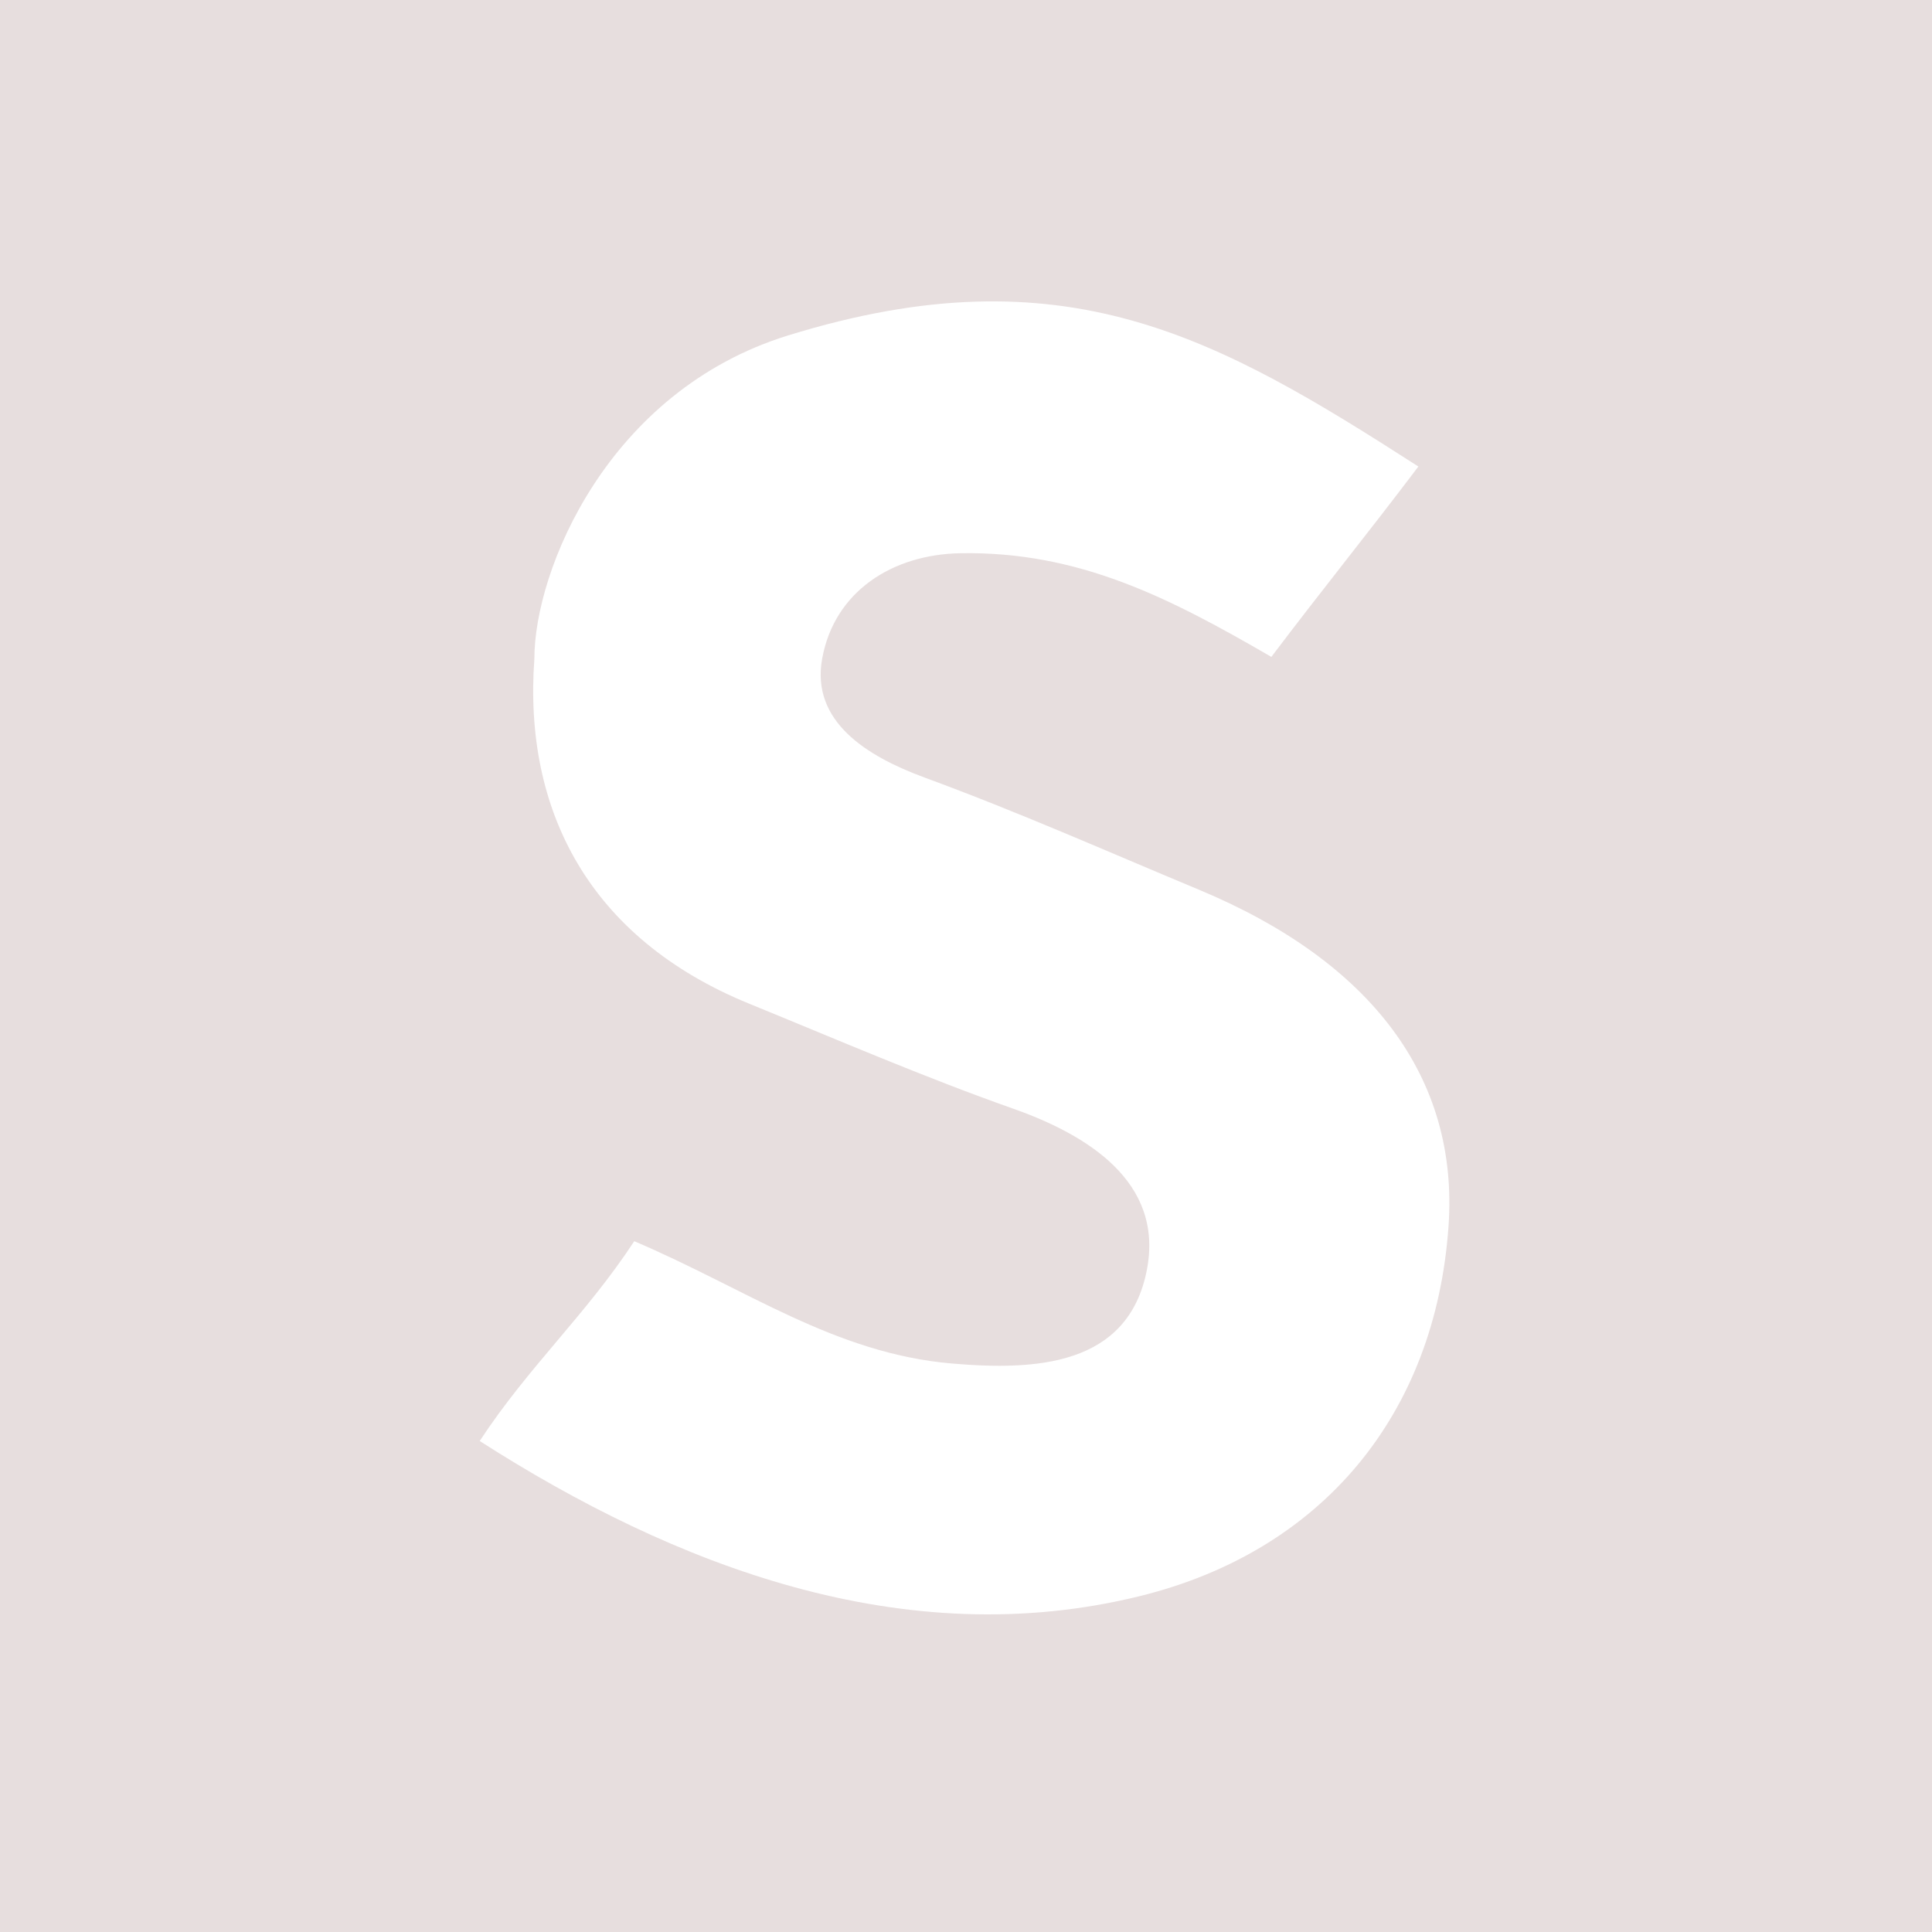
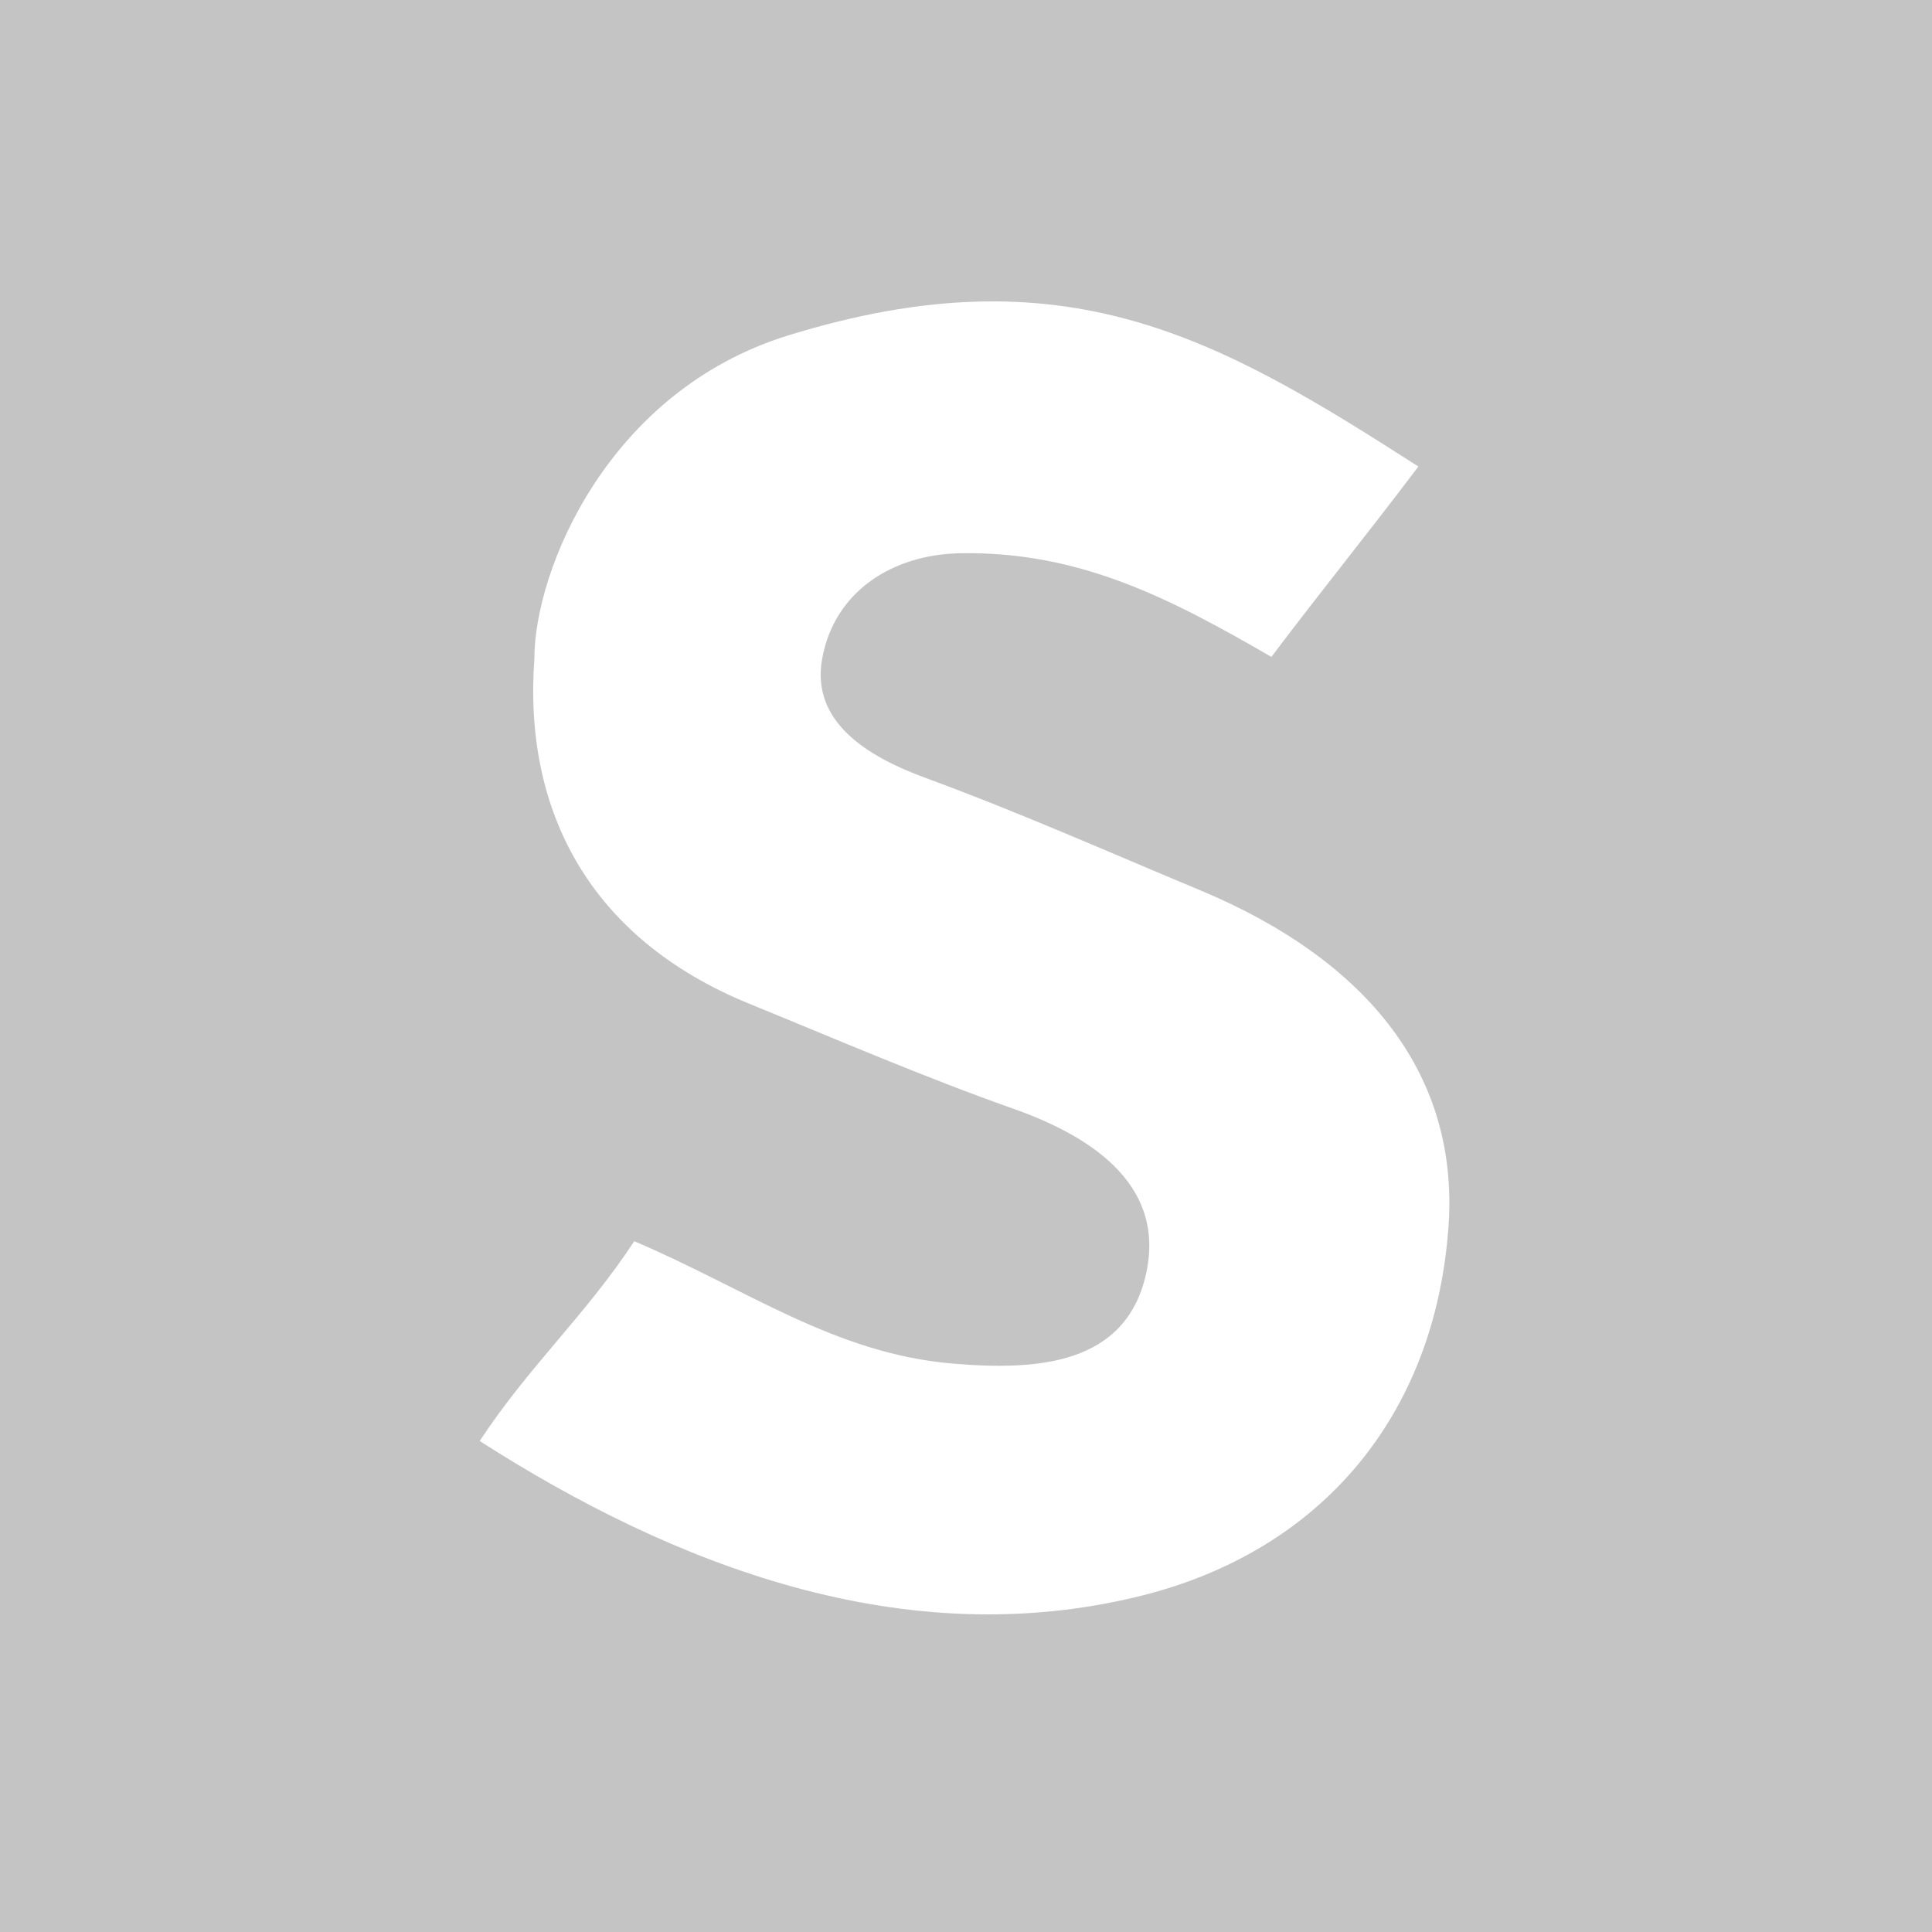
<svg xmlns="http://www.w3.org/2000/svg" version="1.1" id="Layer_1" x="0px" y="0px" width="256px" height="256px" viewBox="0 0 256 256" enable-background="new 0 0 256 256" xml:space="preserve">
  <g>
-     <path fill="#E7DEDE" d="M0,0v256h256V0H0z M191.938,162.467c-1.756,25.088-16.854,43.08-40.849,49.012   c-31.354,7.752-61.801-4.056-87.526-20.539c6.493-9.892,14.026-16.644,20.48-26.475c14.862,6.326,26.538,14.874,42.086,16.207   c10.963,0.939,23.385,0.417,25.848-12.46c2.221-11.612-7.886-17.837-17.742-21.313c-11.735-4.14-23.448-9.203-34.957-13.902   c-21.273-8.689-29.929-25.684-28.472-45.705c0-11.739,9.74-35.466,33.621-42.846c36.692-11.34,56.908,0.272,83.515,17.371   c-7.066,9.346-12.5,15.991-19.48,25.225c-13.516-7.842-25.514-14.009-41.21-13.737c-8.98,0.156-16.69,5.037-18.311,13.97   c-1.509,8.311,5.879,12.921,13.565,15.751c12.747,4.694,23.845,9.65,36.369,14.869C181.643,127.383,193.318,142.75,191.938,162.467   z" />
+     <path fill="#C4C4C4" d="M0,0v256h256V0H0z M191.938,162.467c-1.756,25.088-16.854,43.08-40.849,49.012   c-31.354,7.752-61.801-4.056-87.526-20.539c6.493-9.892,14.026-16.644,20.48-26.475c14.862,6.326,26.538,14.874,42.086,16.207   c10.963,0.939,23.385,0.417,25.848-12.46c2.221-11.612-7.886-17.837-17.742-21.313c-11.733-4.14-23.446-9.203-34.957-13.9   c-21.273-8.689-29.929-25.684-28.472-45.705c0-11.739,9.74-35.466,33.621-42.846c36.692-11.34,56.908,0.272,83.515,17.371   c-7.064,9.346-12.5,15.991-19.479,25.225c-13.518-7.842-25.514-14.009-41.21-13.737c-8.98,0.156-16.69,5.037-18.311,13.97   c-1.509,8.311,5.879,12.921,13.565,15.751c12.747,4.694,23.847,9.65,36.369,14.869C181.643,127.383,193.318,142.75,191.938,162.467   z" />
  </g>
</svg>
